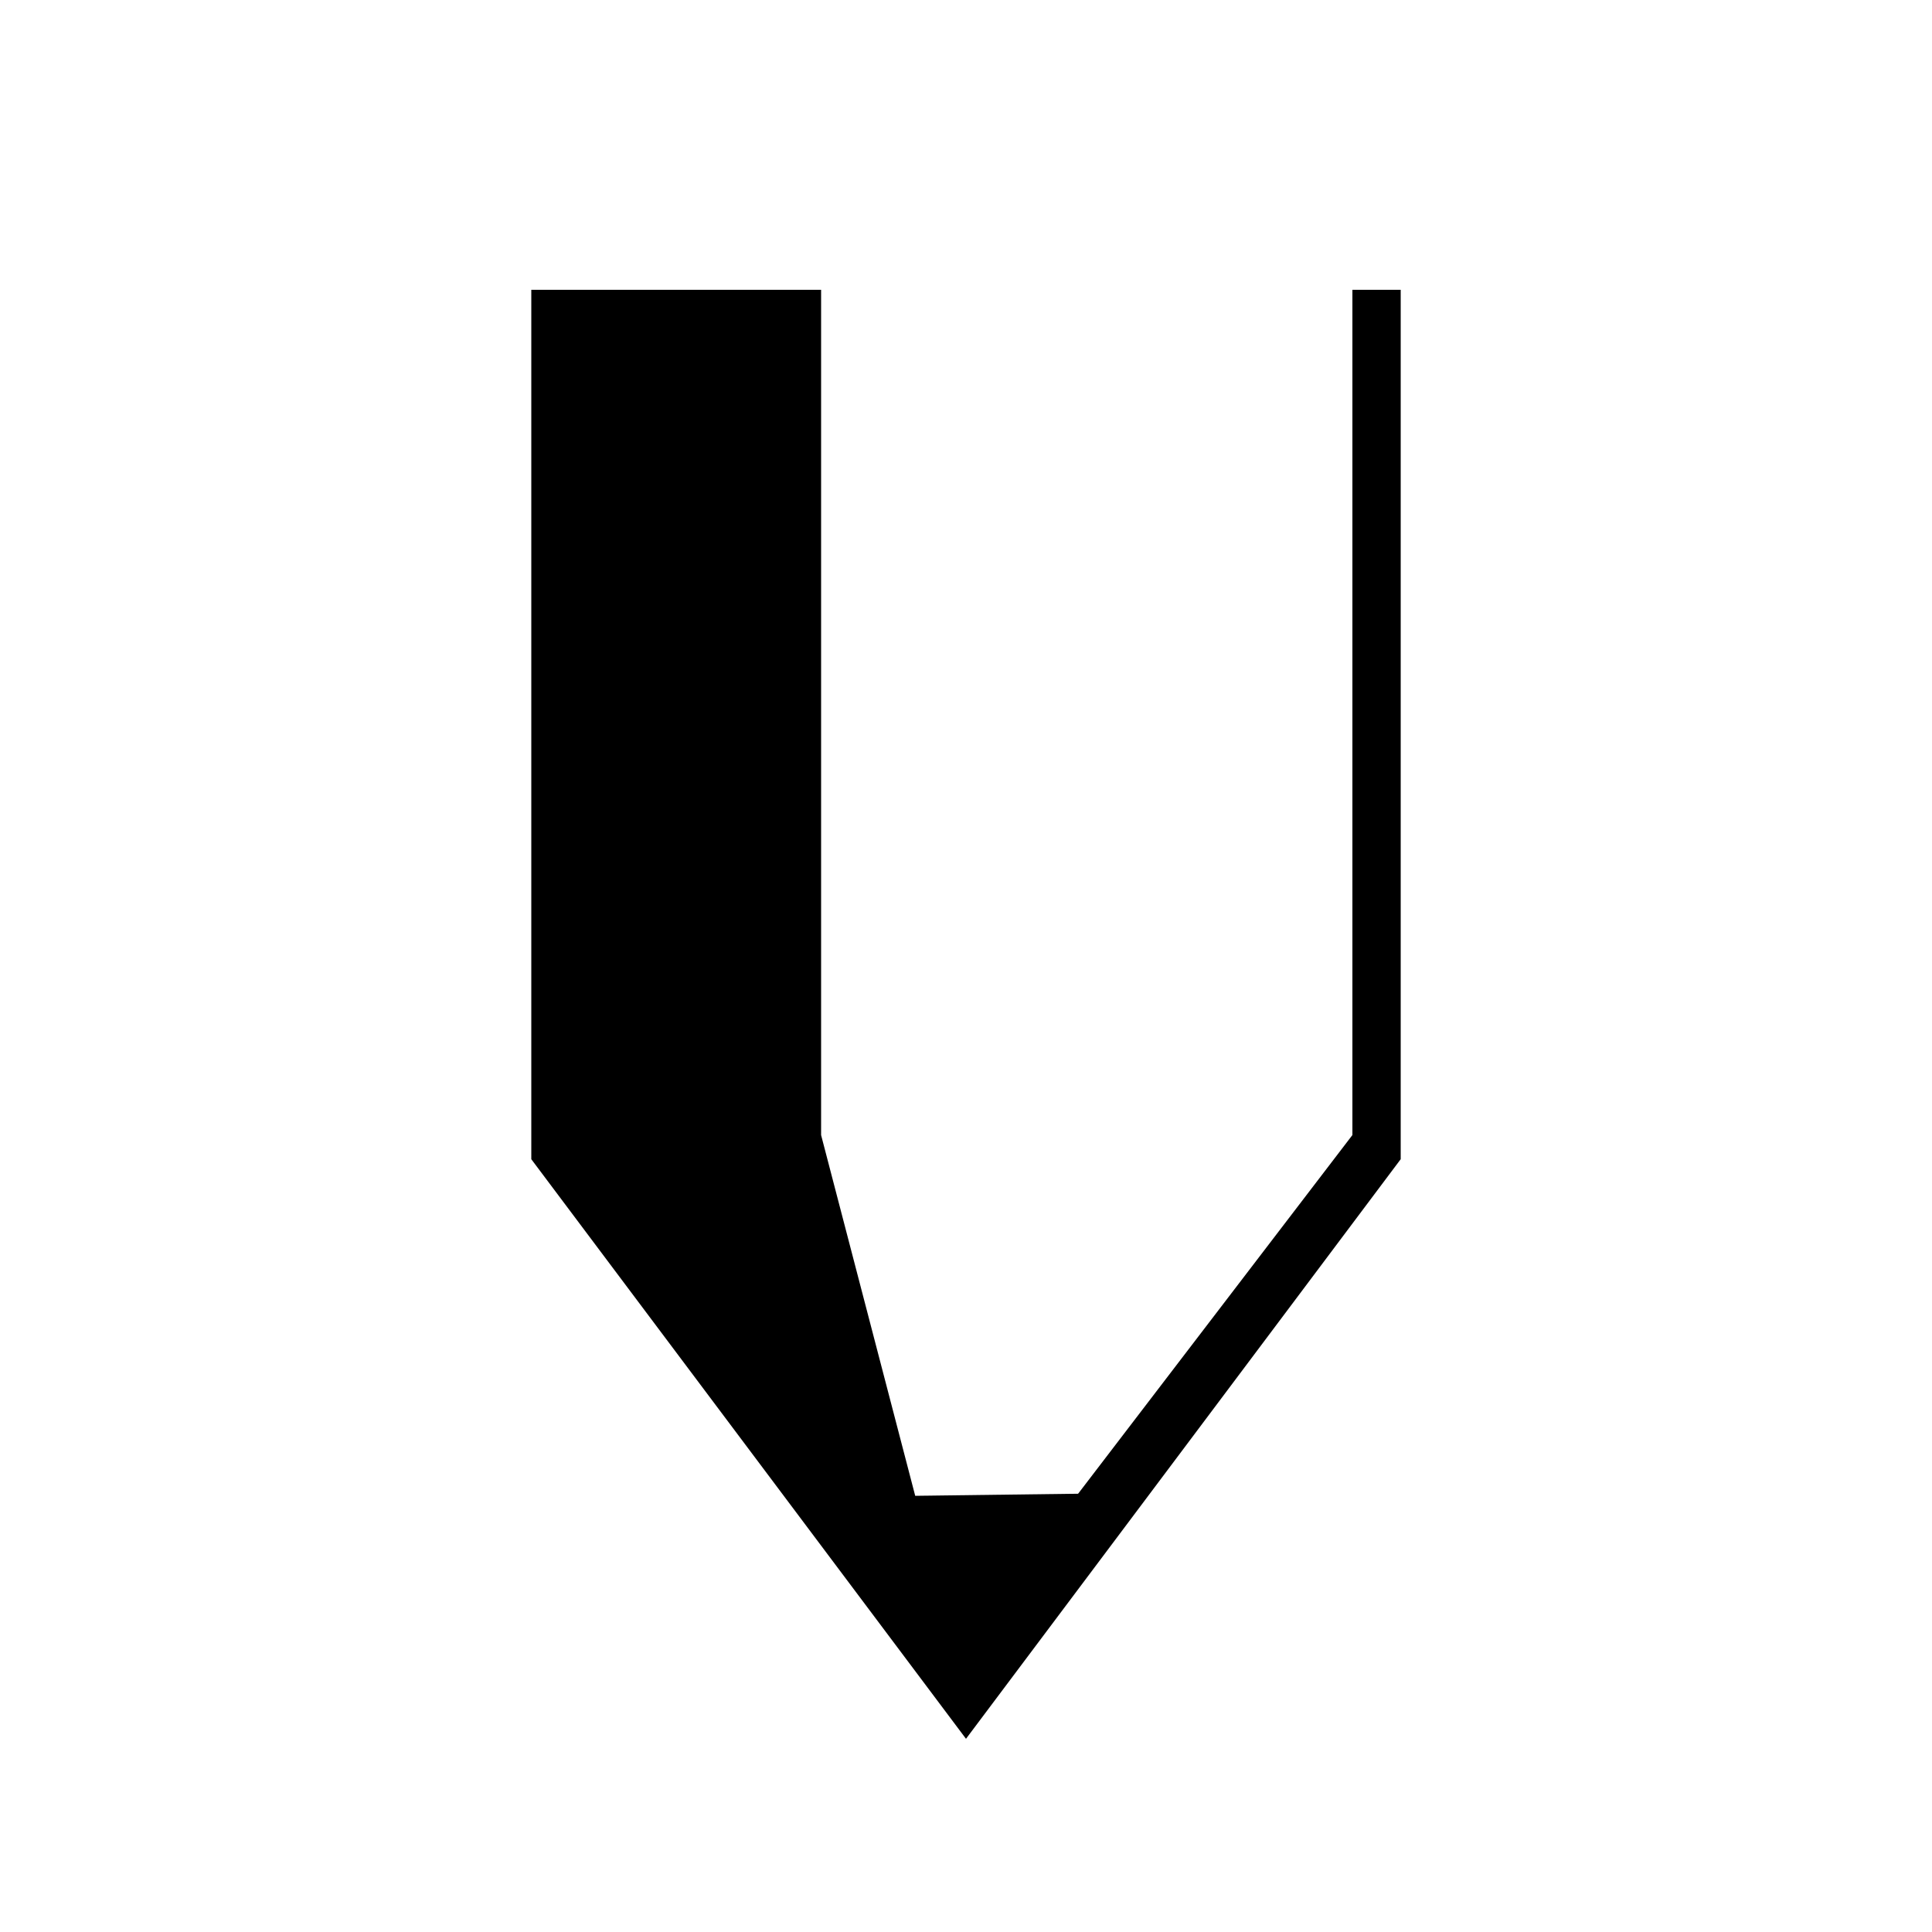
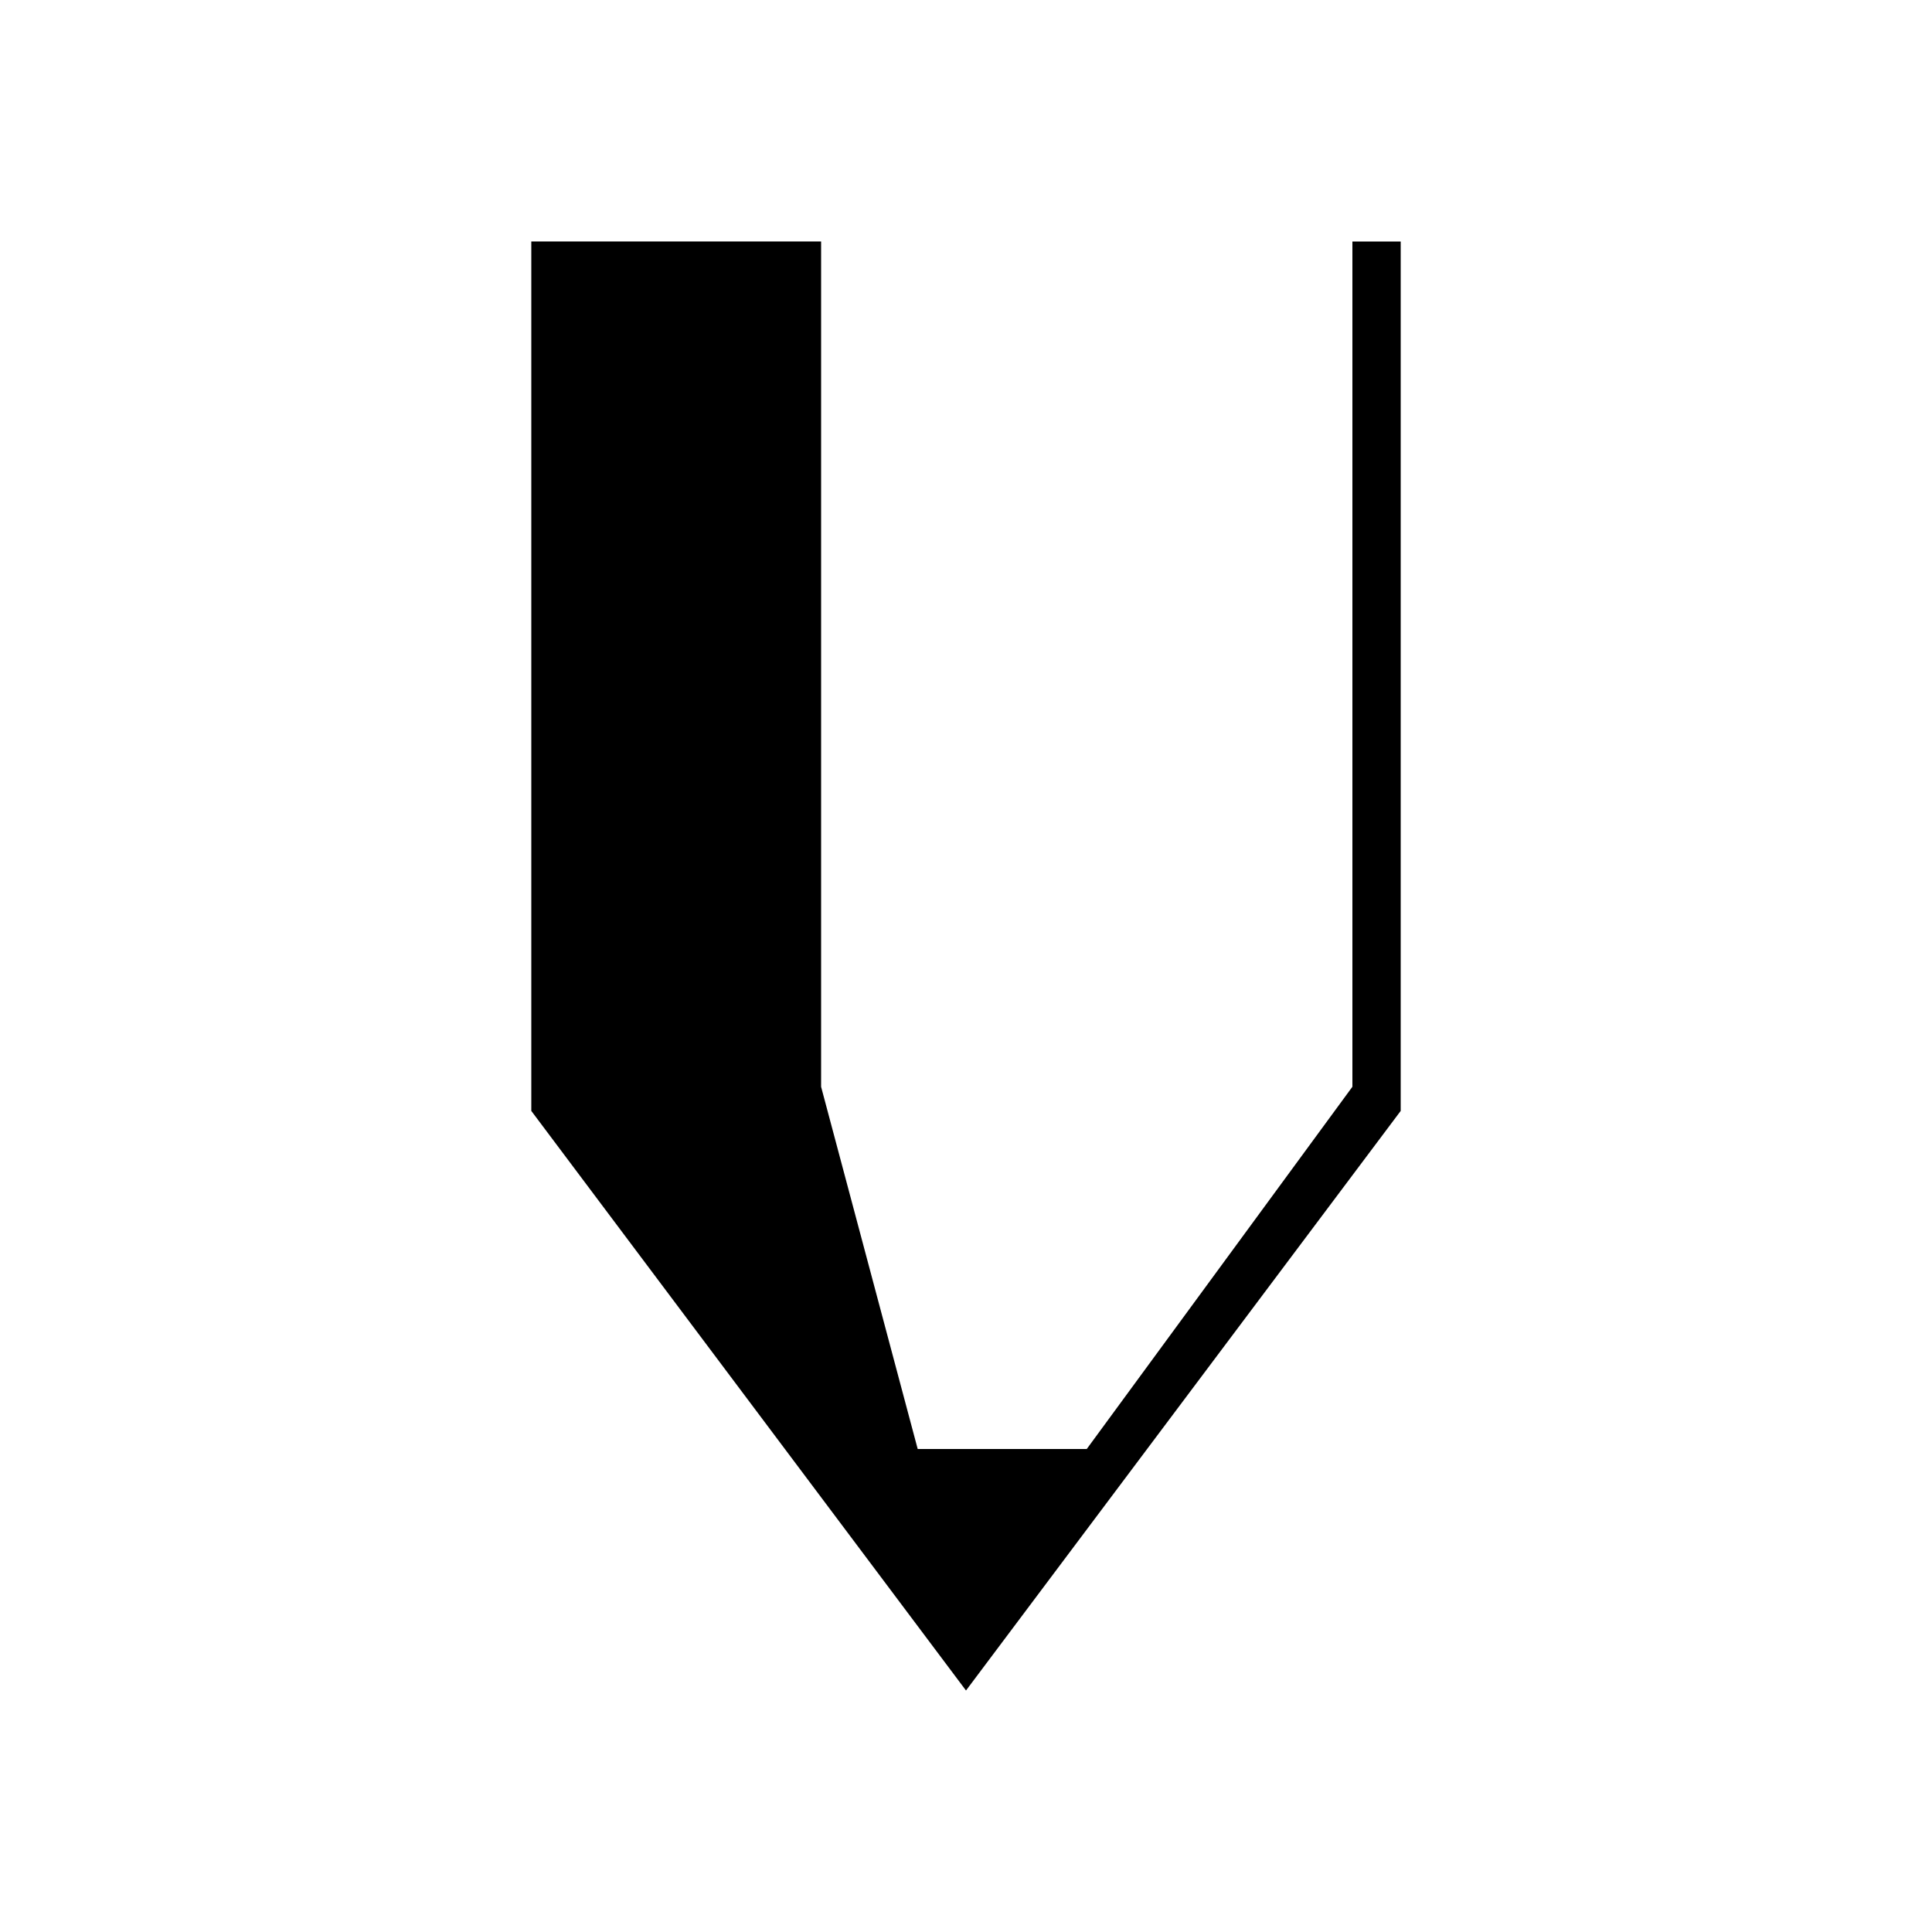
<svg xmlns="http://www.w3.org/2000/svg" width="400" height="400" id="svg2" version="1.1">
-   <defs id="defs4" />
-   <g id="layer1" transform="translate(0,-652.362)">
-     <g id="g3776">
-       <path id="path3159" d="m 110,892.362 90,120 90,-120 0,-180 -10,0 0,175 -65,85 -15,30 -30,-115 0,-175 -60,0 z" style="fill:#000000;fill-opacity:1;stroke:none" />
-       <path transform="translate(0,652.362)" id="path3167" d="M 235,309.107 165,310 l 35,45 z" style="fill:#000000;stroke:none" />
-     </g>
-   </g>
+   <defs id="defs8" />
+   <path style="fill:#000000;fill-opacity:1;stroke:none" d="m 110,230 90,120 90,-120 0,-180 -10,0 0,175 -55,75 -35,0 -20,-75 0,-83.274 0,-32.659 0,-59.068 -60,0 z" id="path3159" />
</svg>
